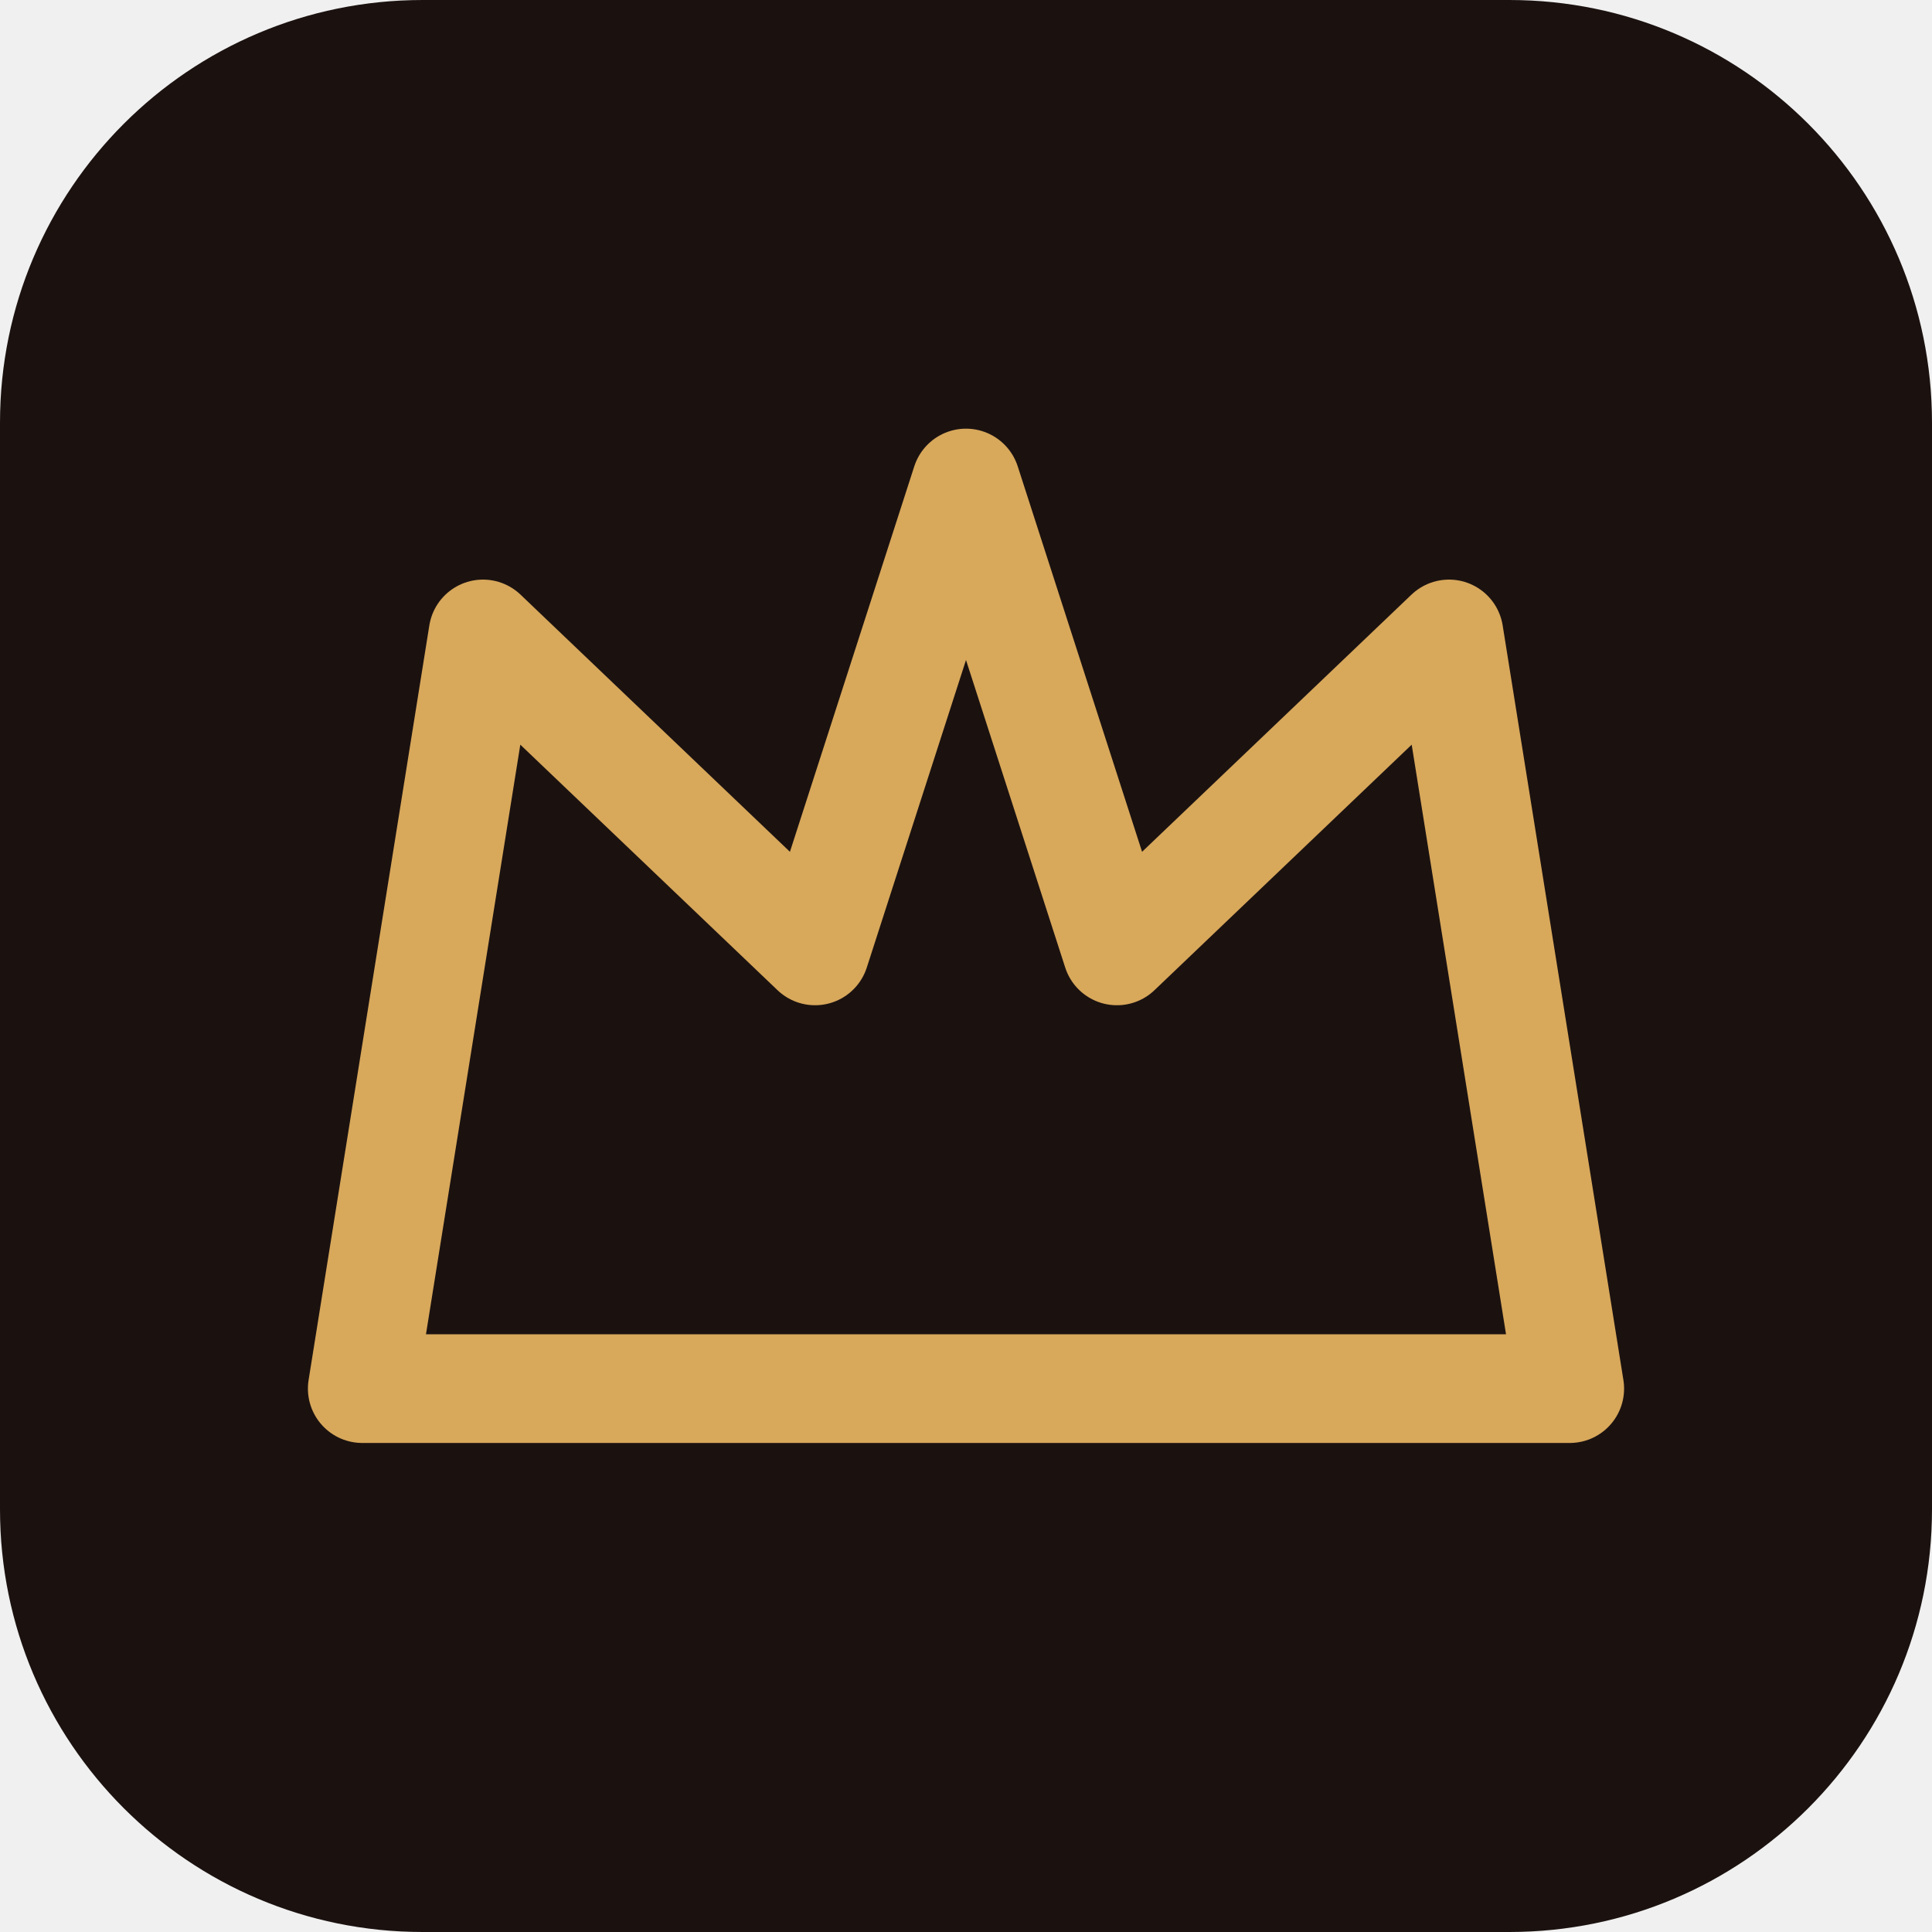
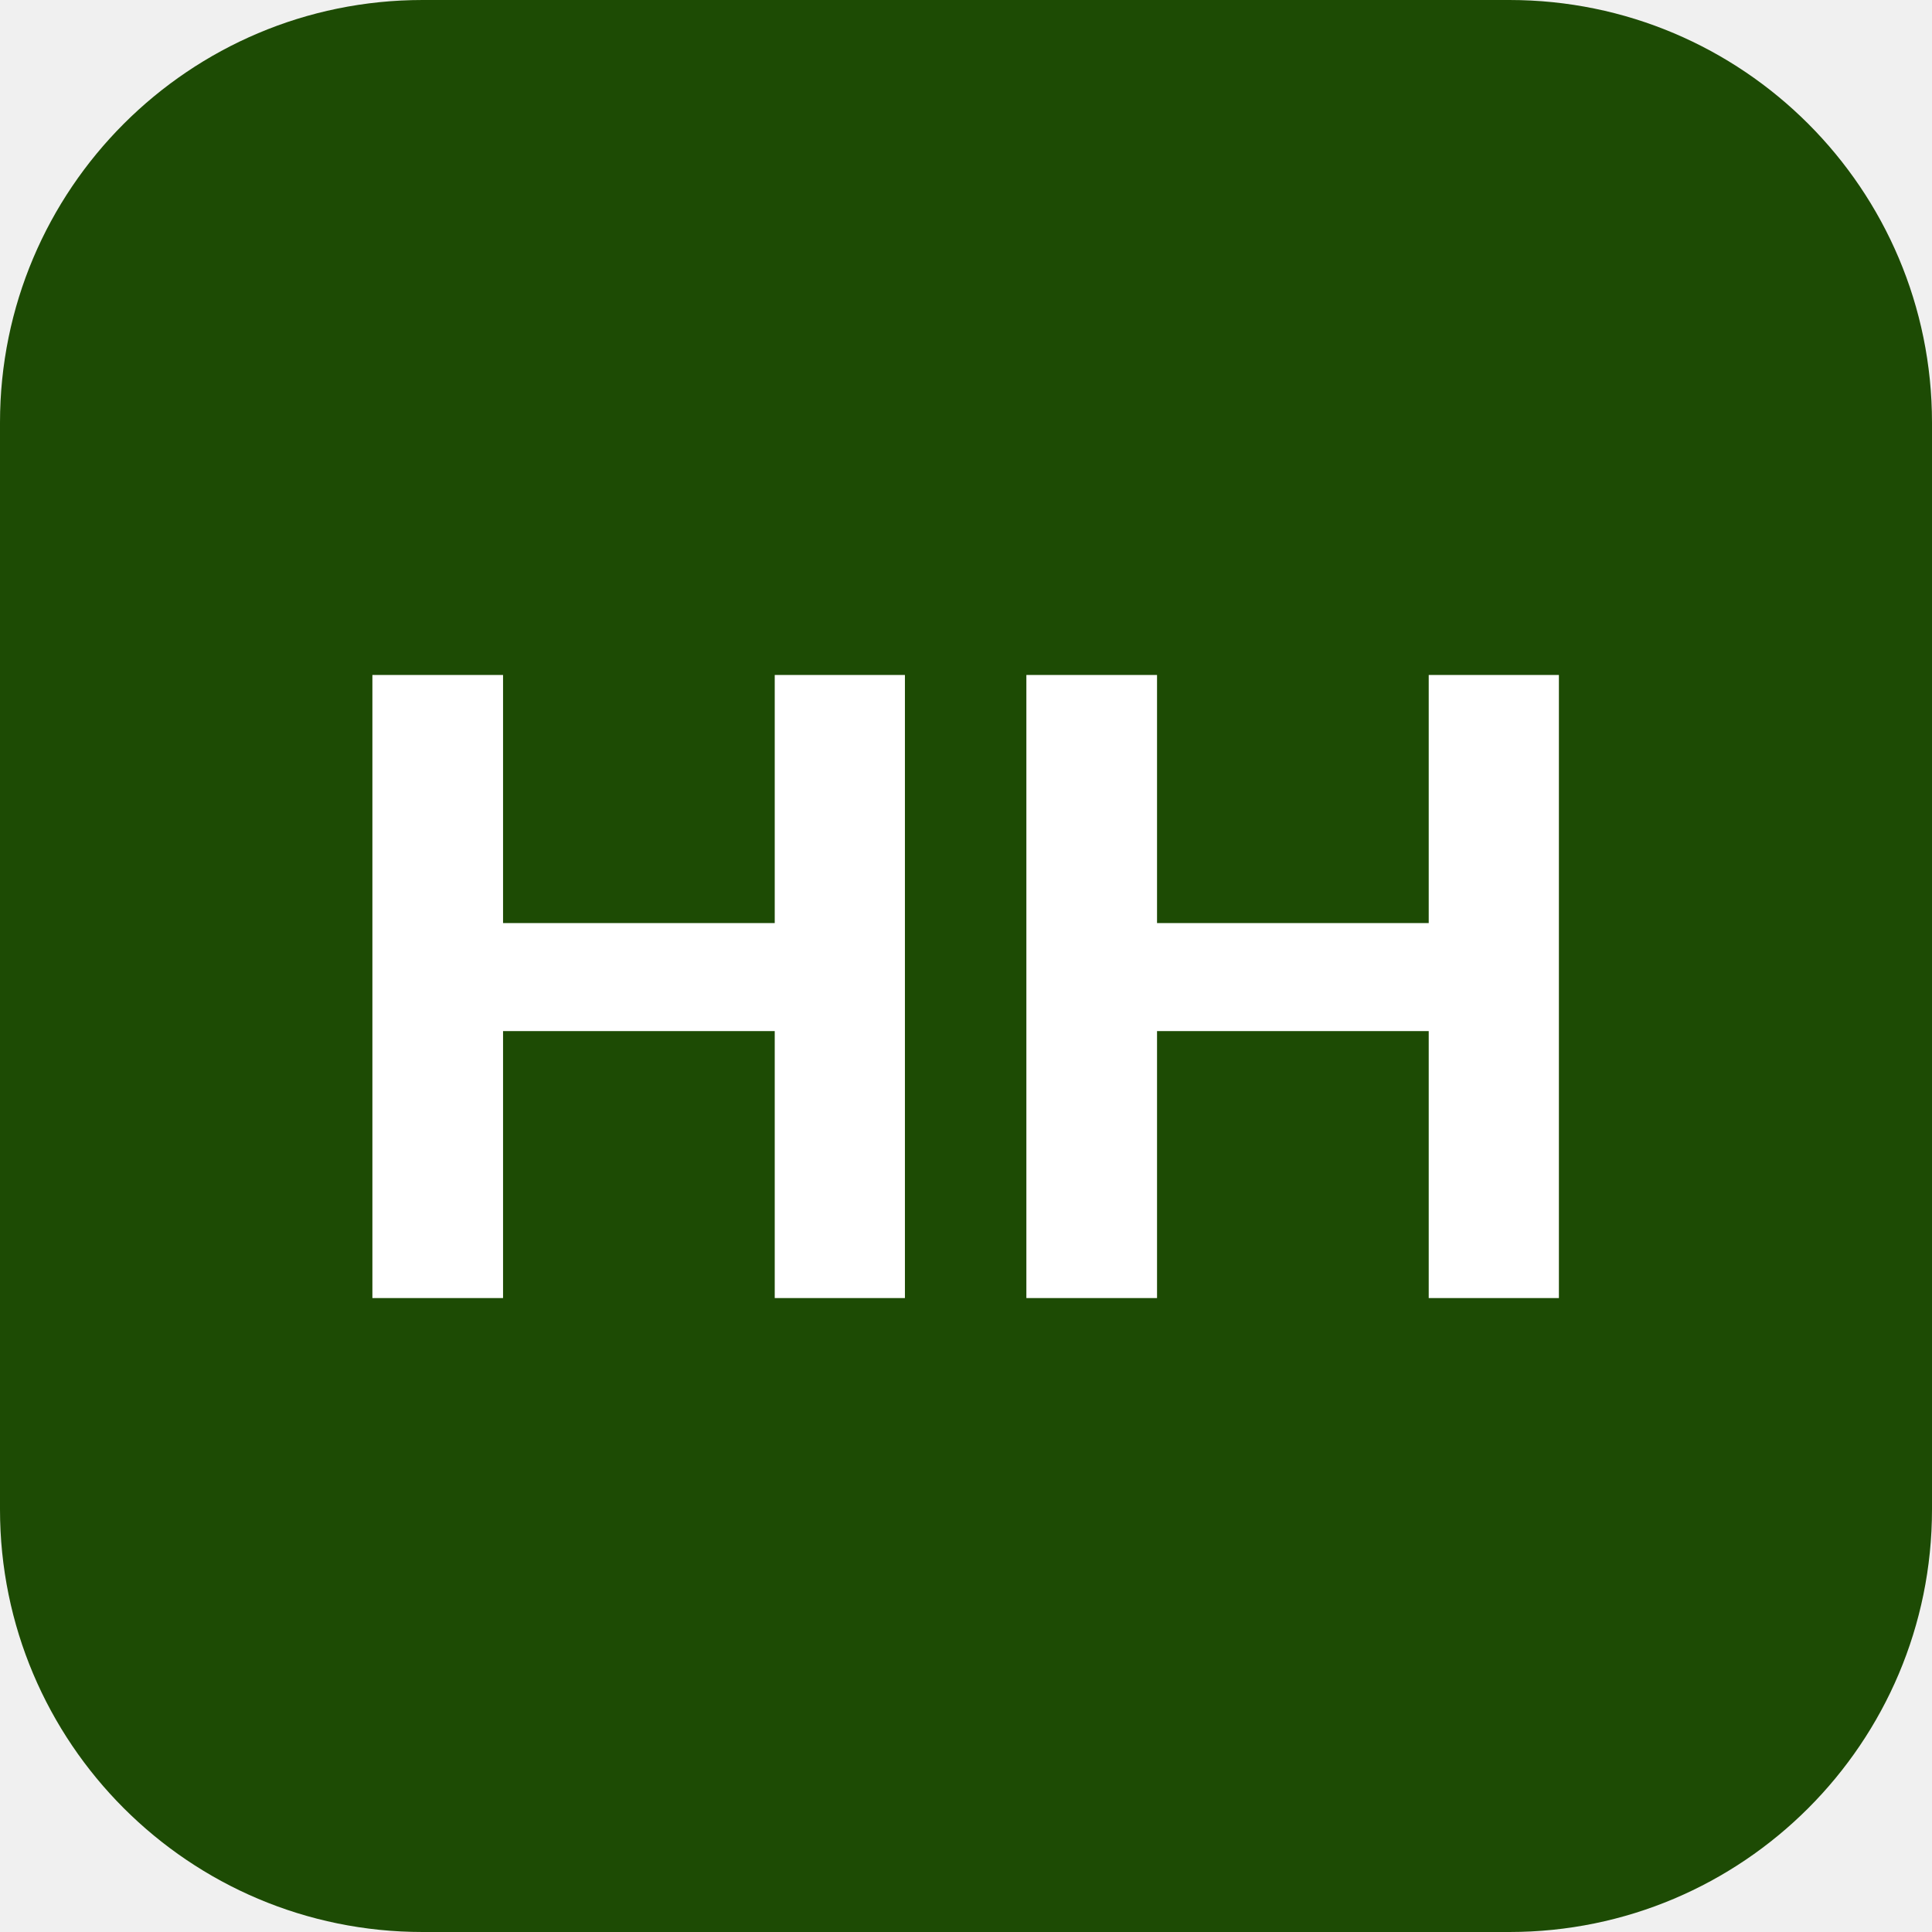
<svg xmlns="http://www.w3.org/2000/svg" viewBox="0 0 64 64">
-   <rect width="64" height="64" rx="14" fill="#1b1210" />
-   <path d="M12 46 16 21l11 10.5L32 16l5 15.5L48 21l4 25z" fill="none" stroke="#d8a85b" stroke-width="3.6" stroke-linejoin="round" />
+   <rect width="64" height="64" rx="14" fill="#1d4b04" />
+   <text x="32" y="43" text-anchor="middle" font-family="Arial Black,Arial,sans-serif" font-weight="900" font-size="30" fill="#fff">HH</text>
</svg>
